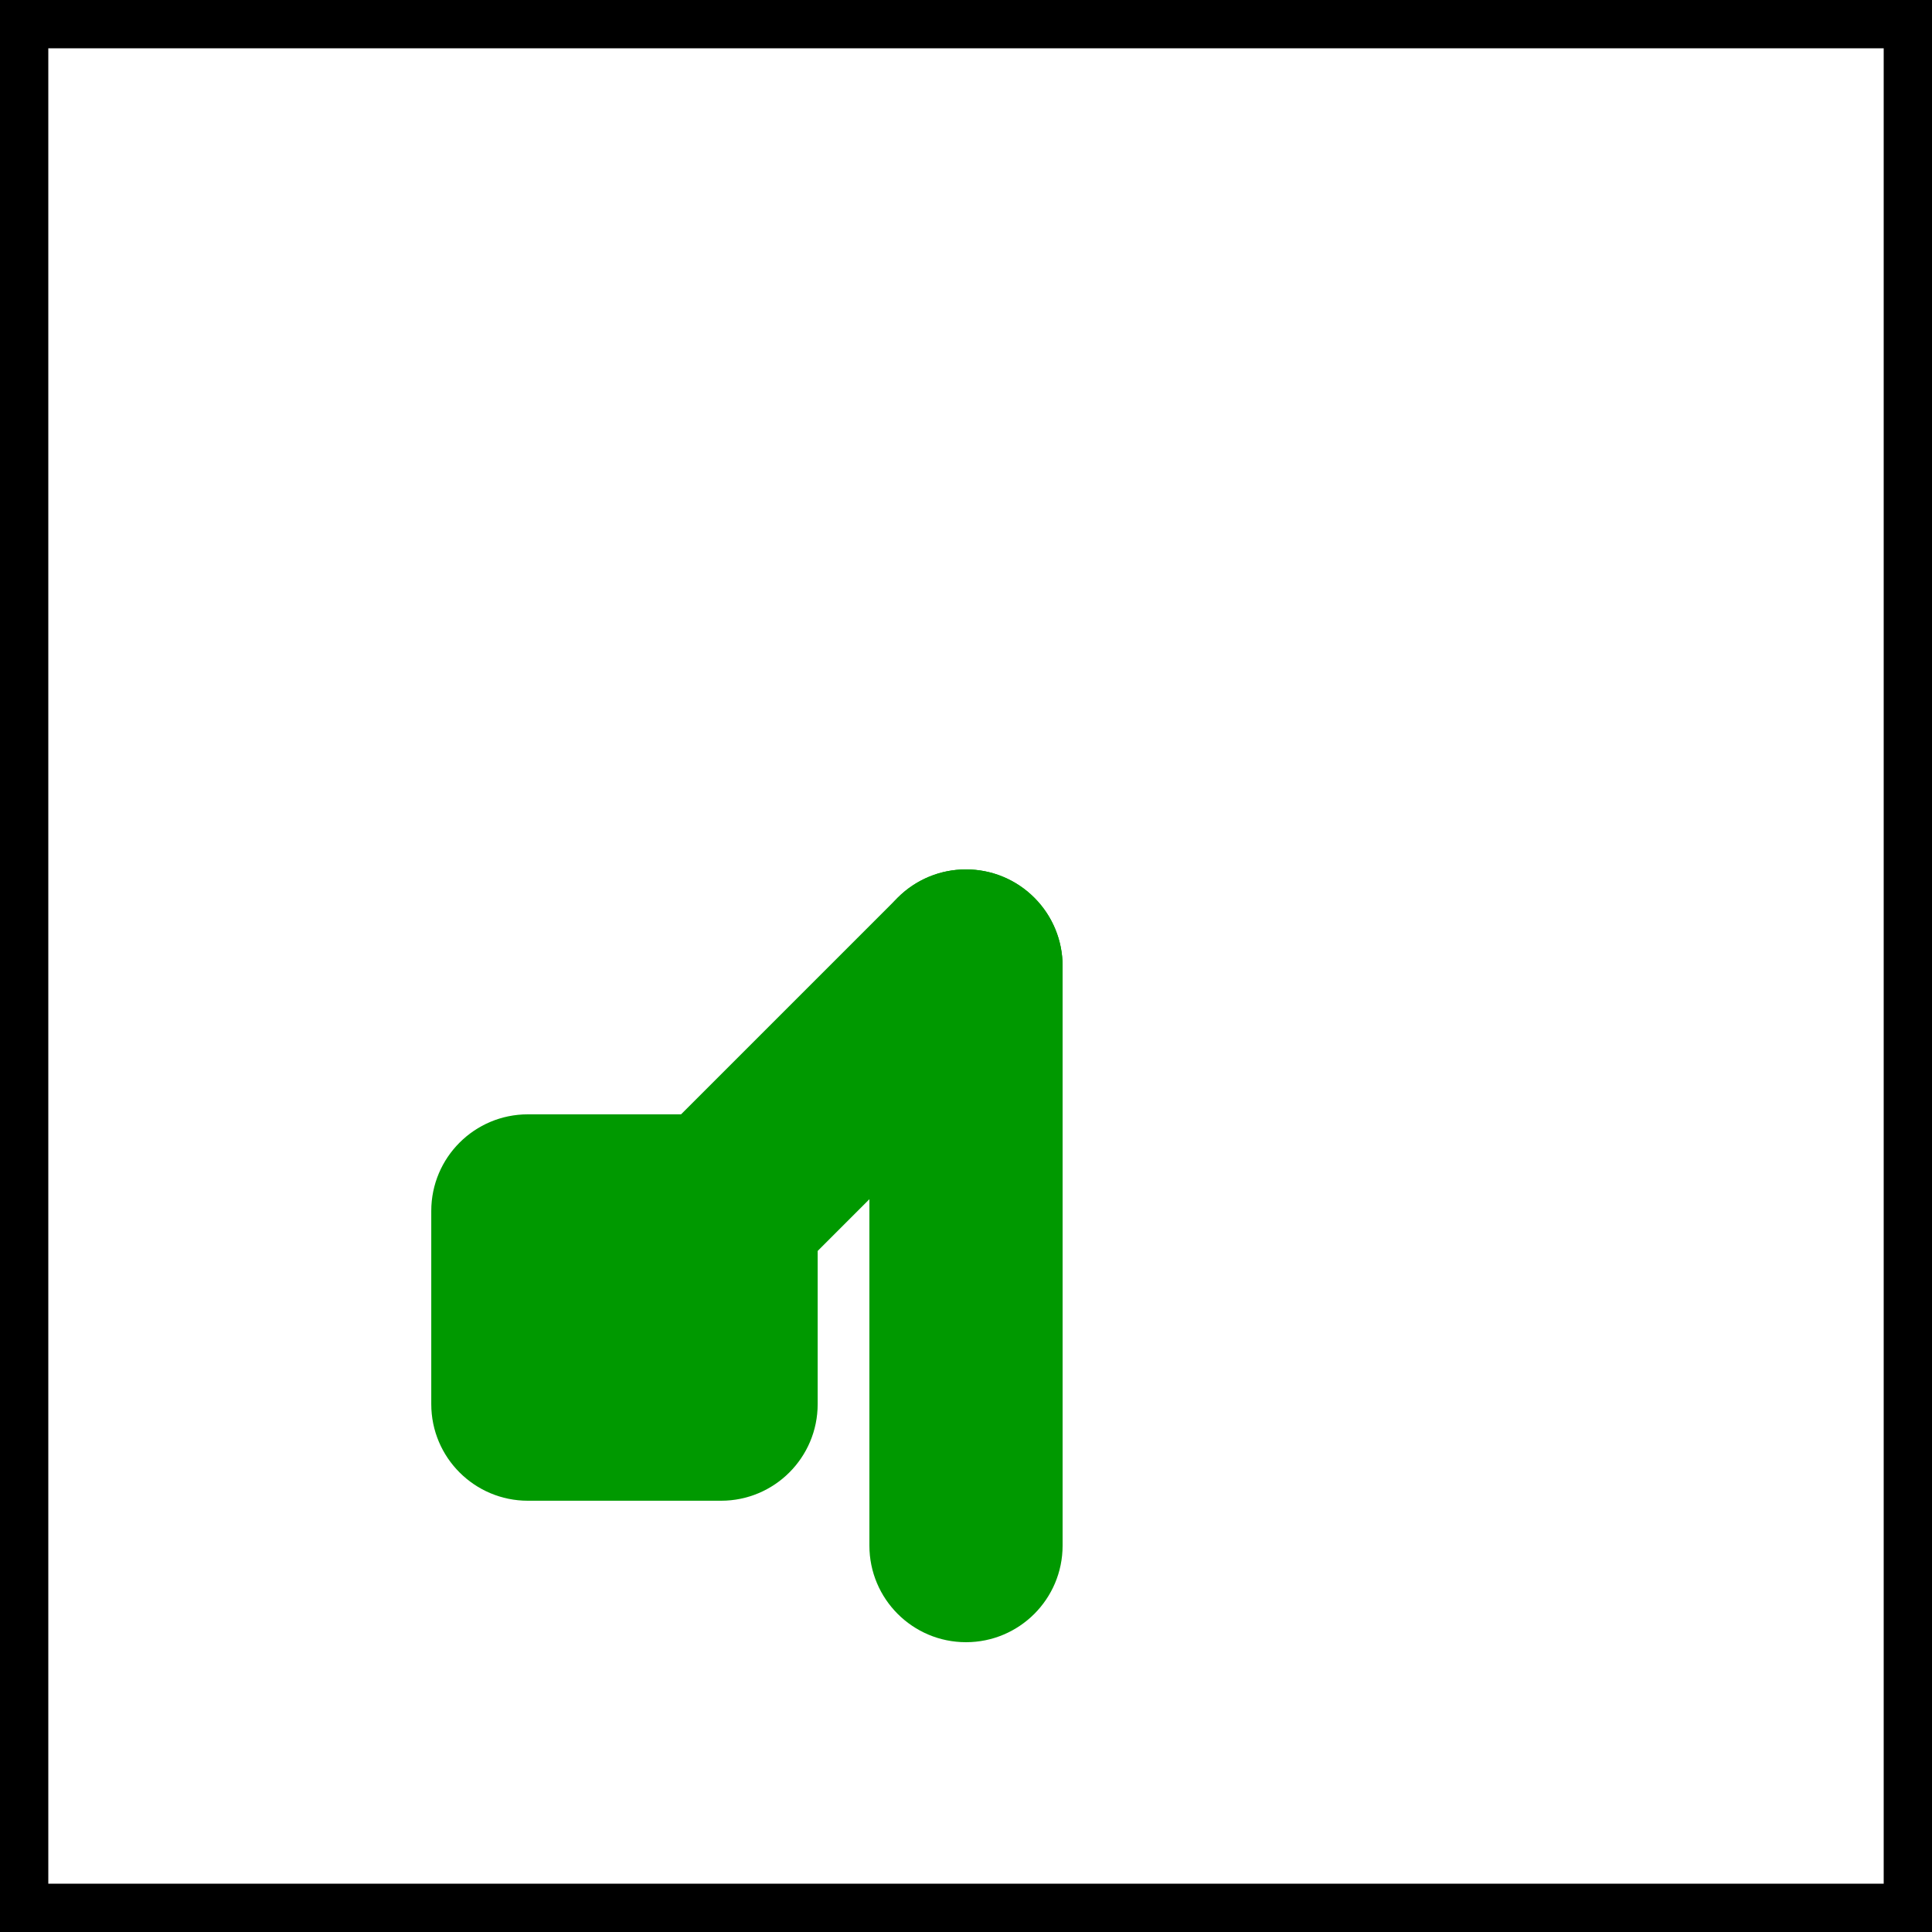
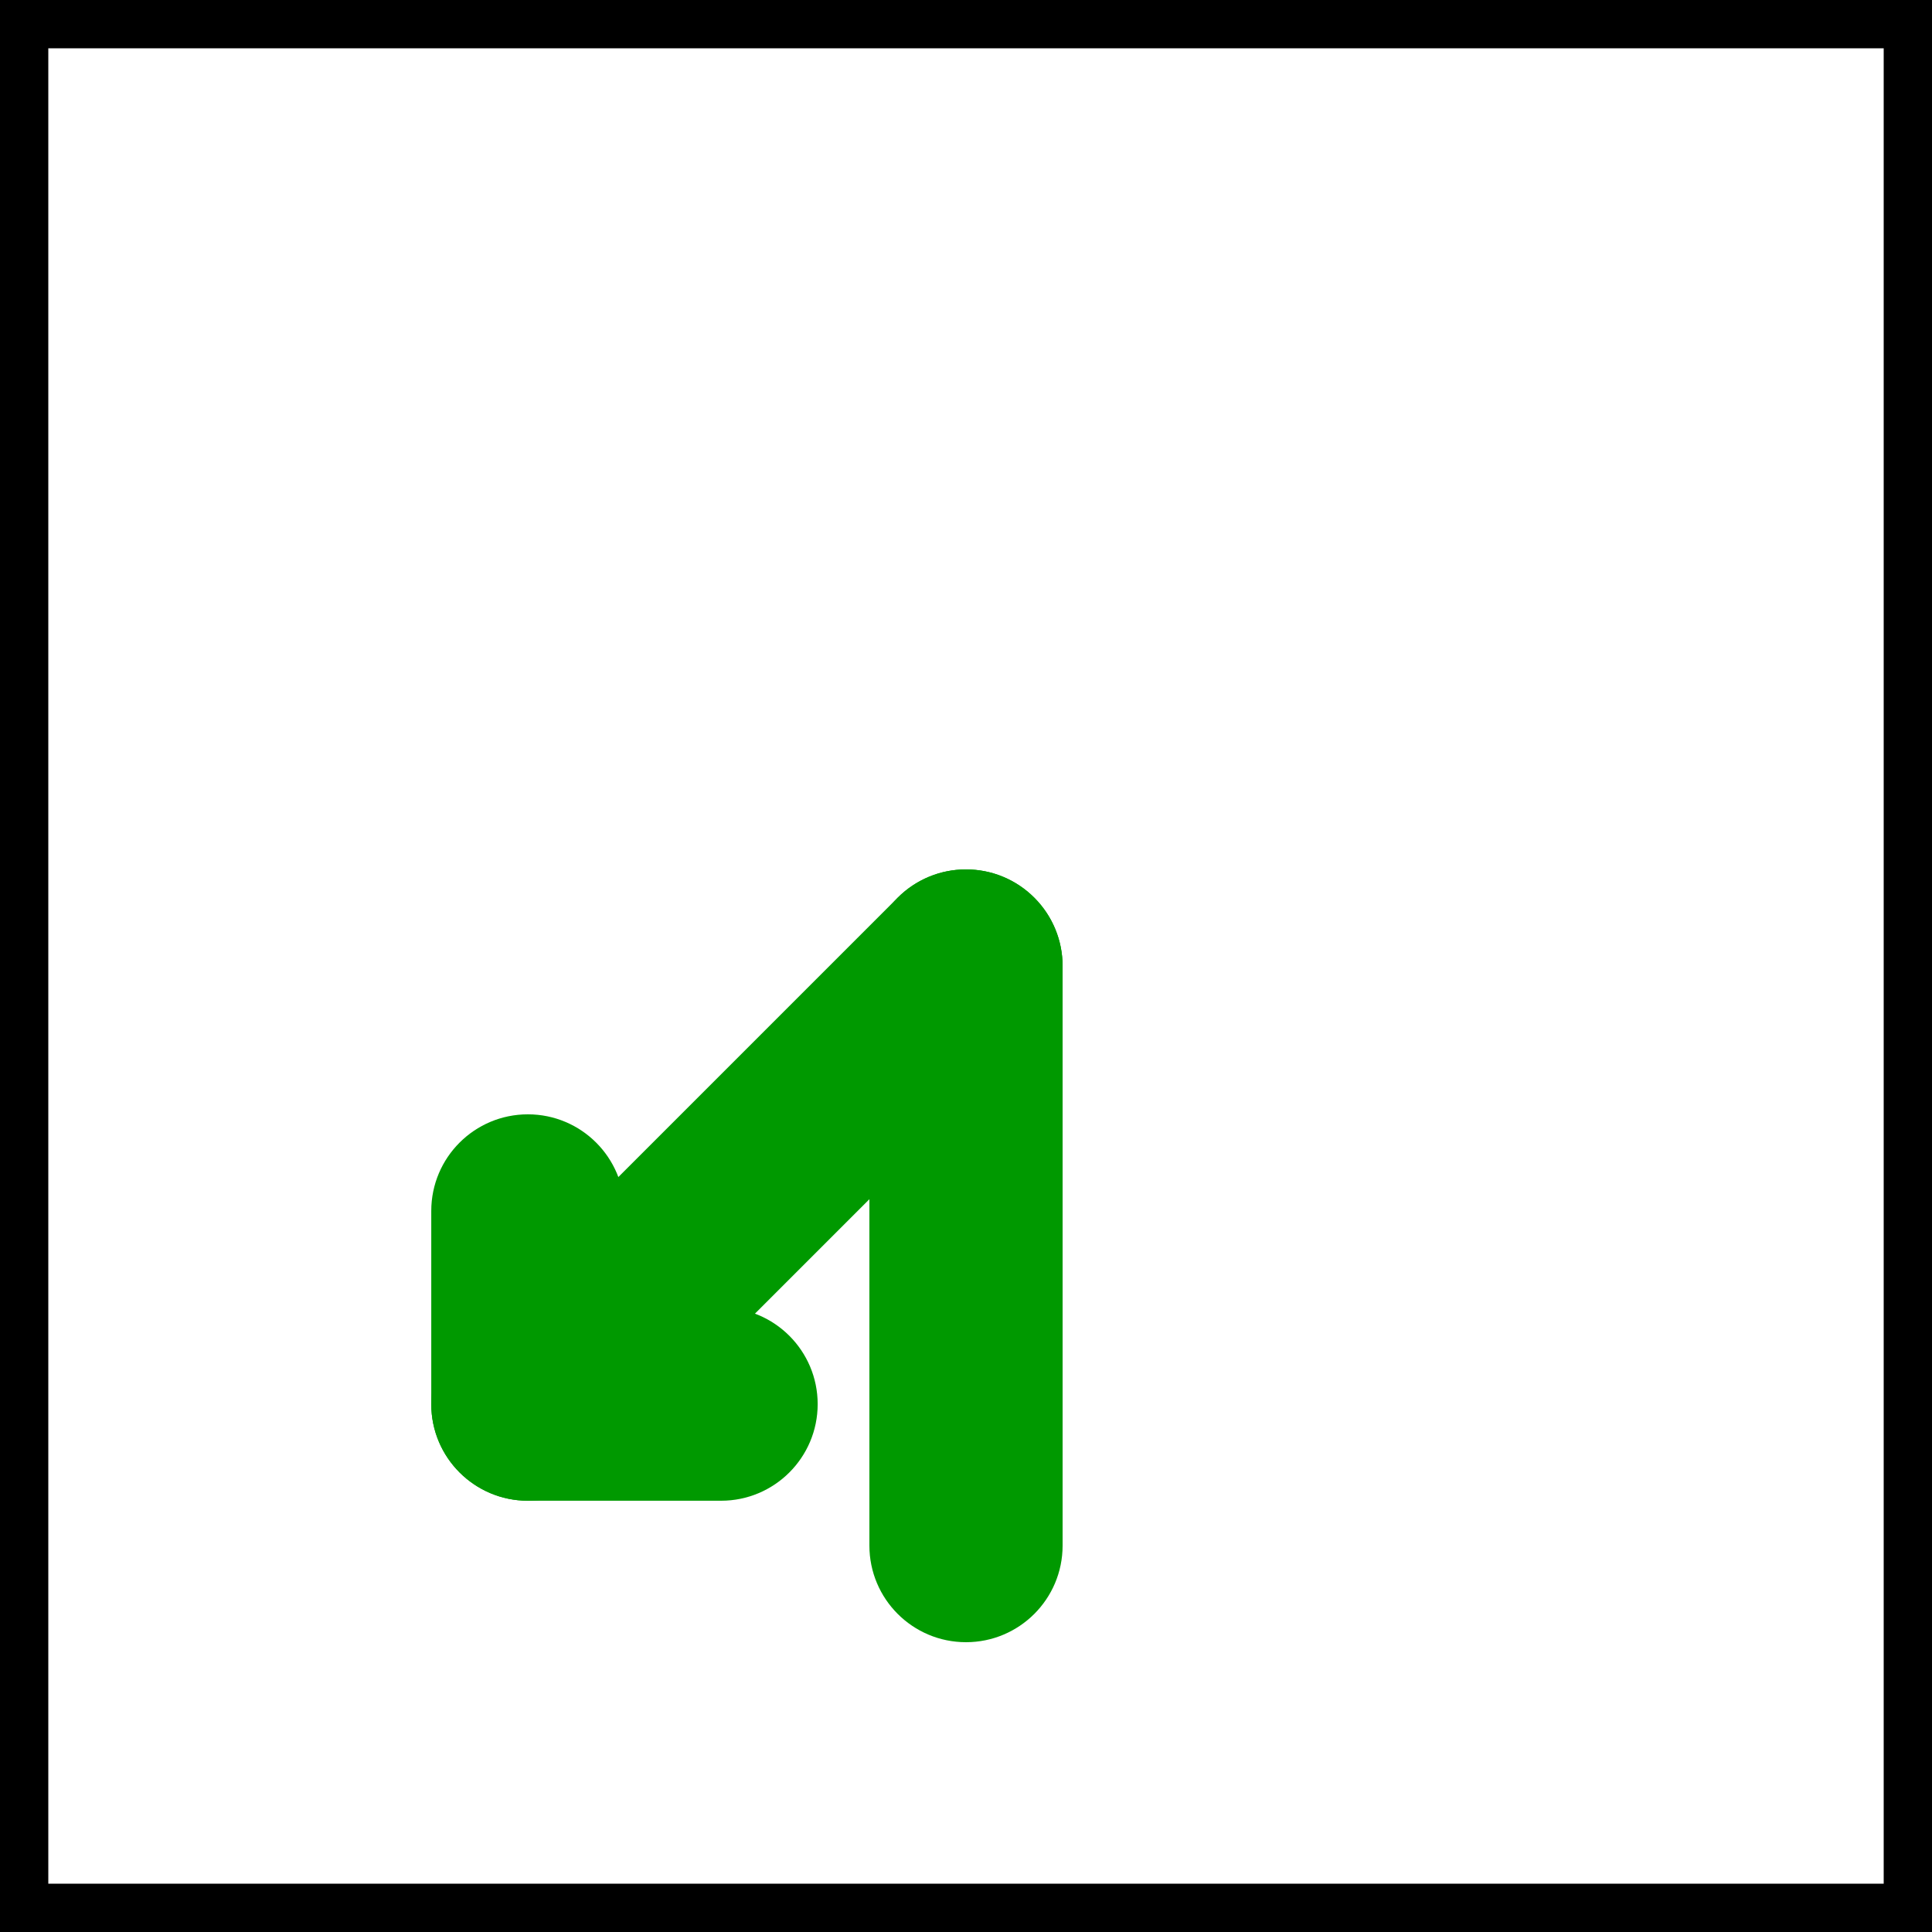
<svg xmlns="http://www.w3.org/2000/svg" viewBox="0 0 20 20">
  <rect stroke="black" fill="white" x="0" y="0" width="20" height="20" />
  <g fill="rgb(0,153,0)">
    <rect width="2" height="8" x="9" y="9" rx="1" />
    <g transform="rotate(-135,10,10)">
-       <rect transform="rotate(45,10,5)" width="4" height="4" x="8" y="3" rx="1" />
+       <rect transform="rotate(45,10,5)" width="4" height="2" x="8" y="3" rx="1" />
+       <rect transform="rotate(45,10,5)" width="2" height="4" x="8" y="3" rx="1" />
      <rect width="2" height="8" x="9" y="3" rx="1" />
    </g>
  </g>
</svg>
